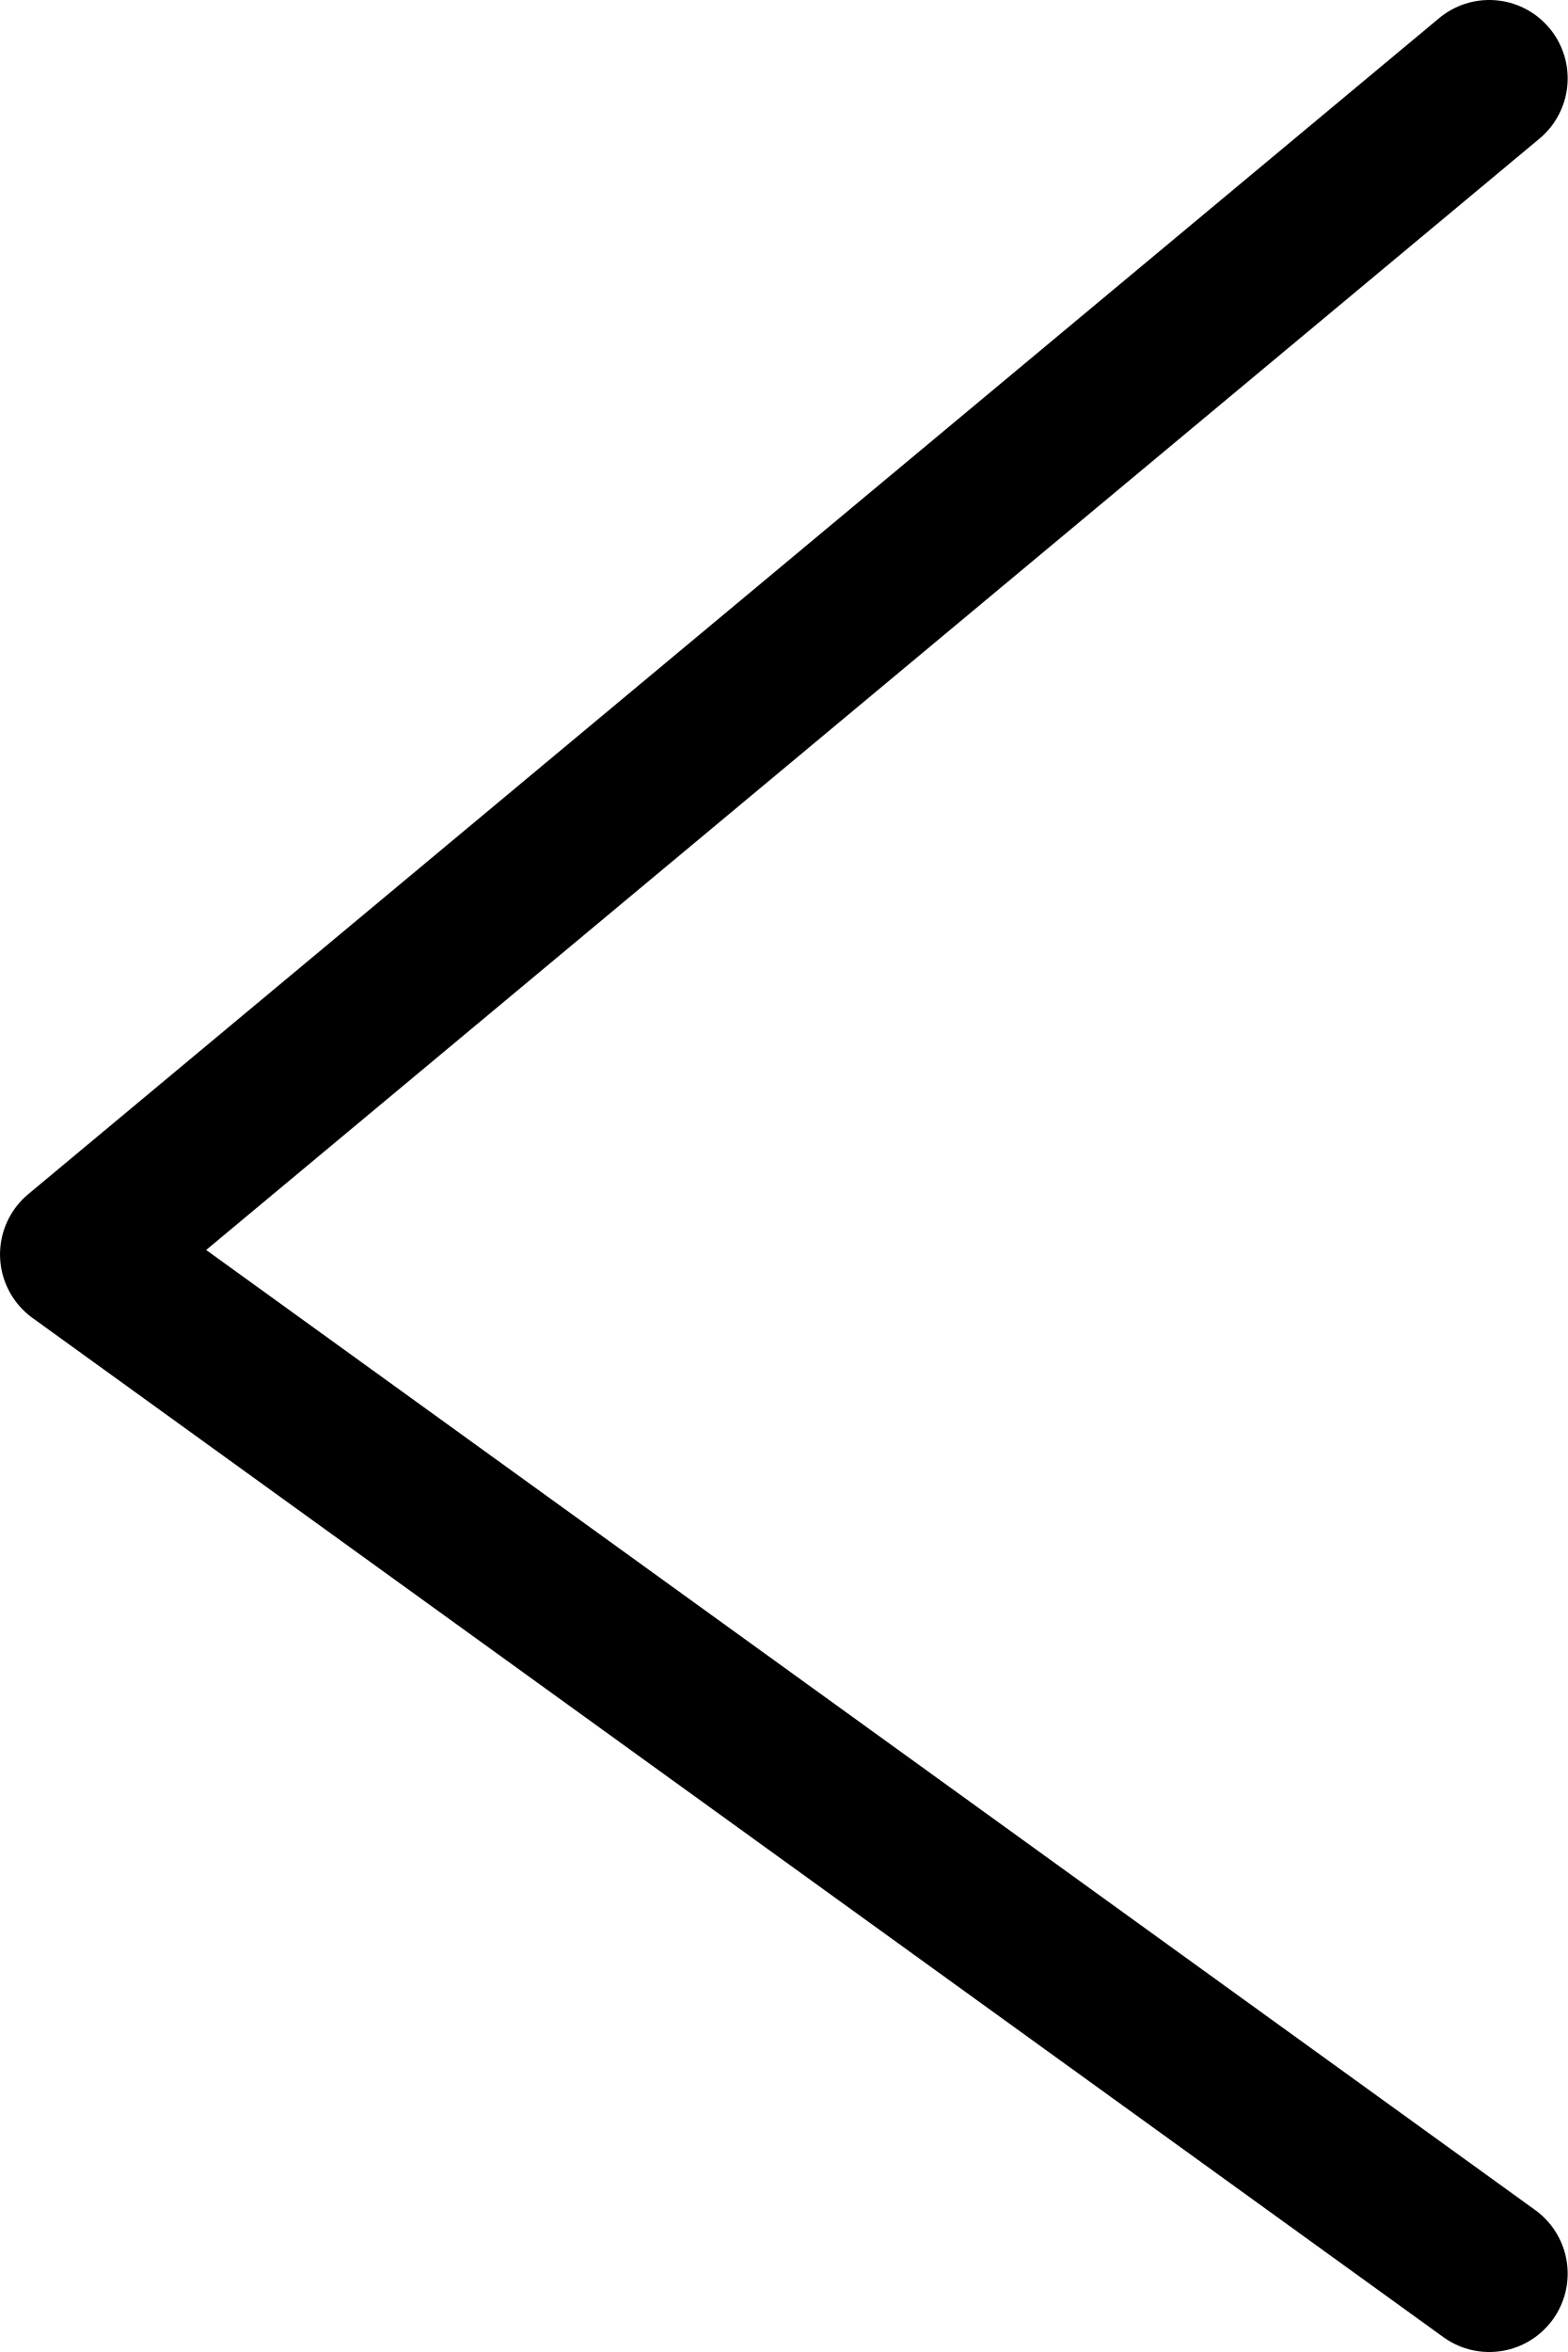
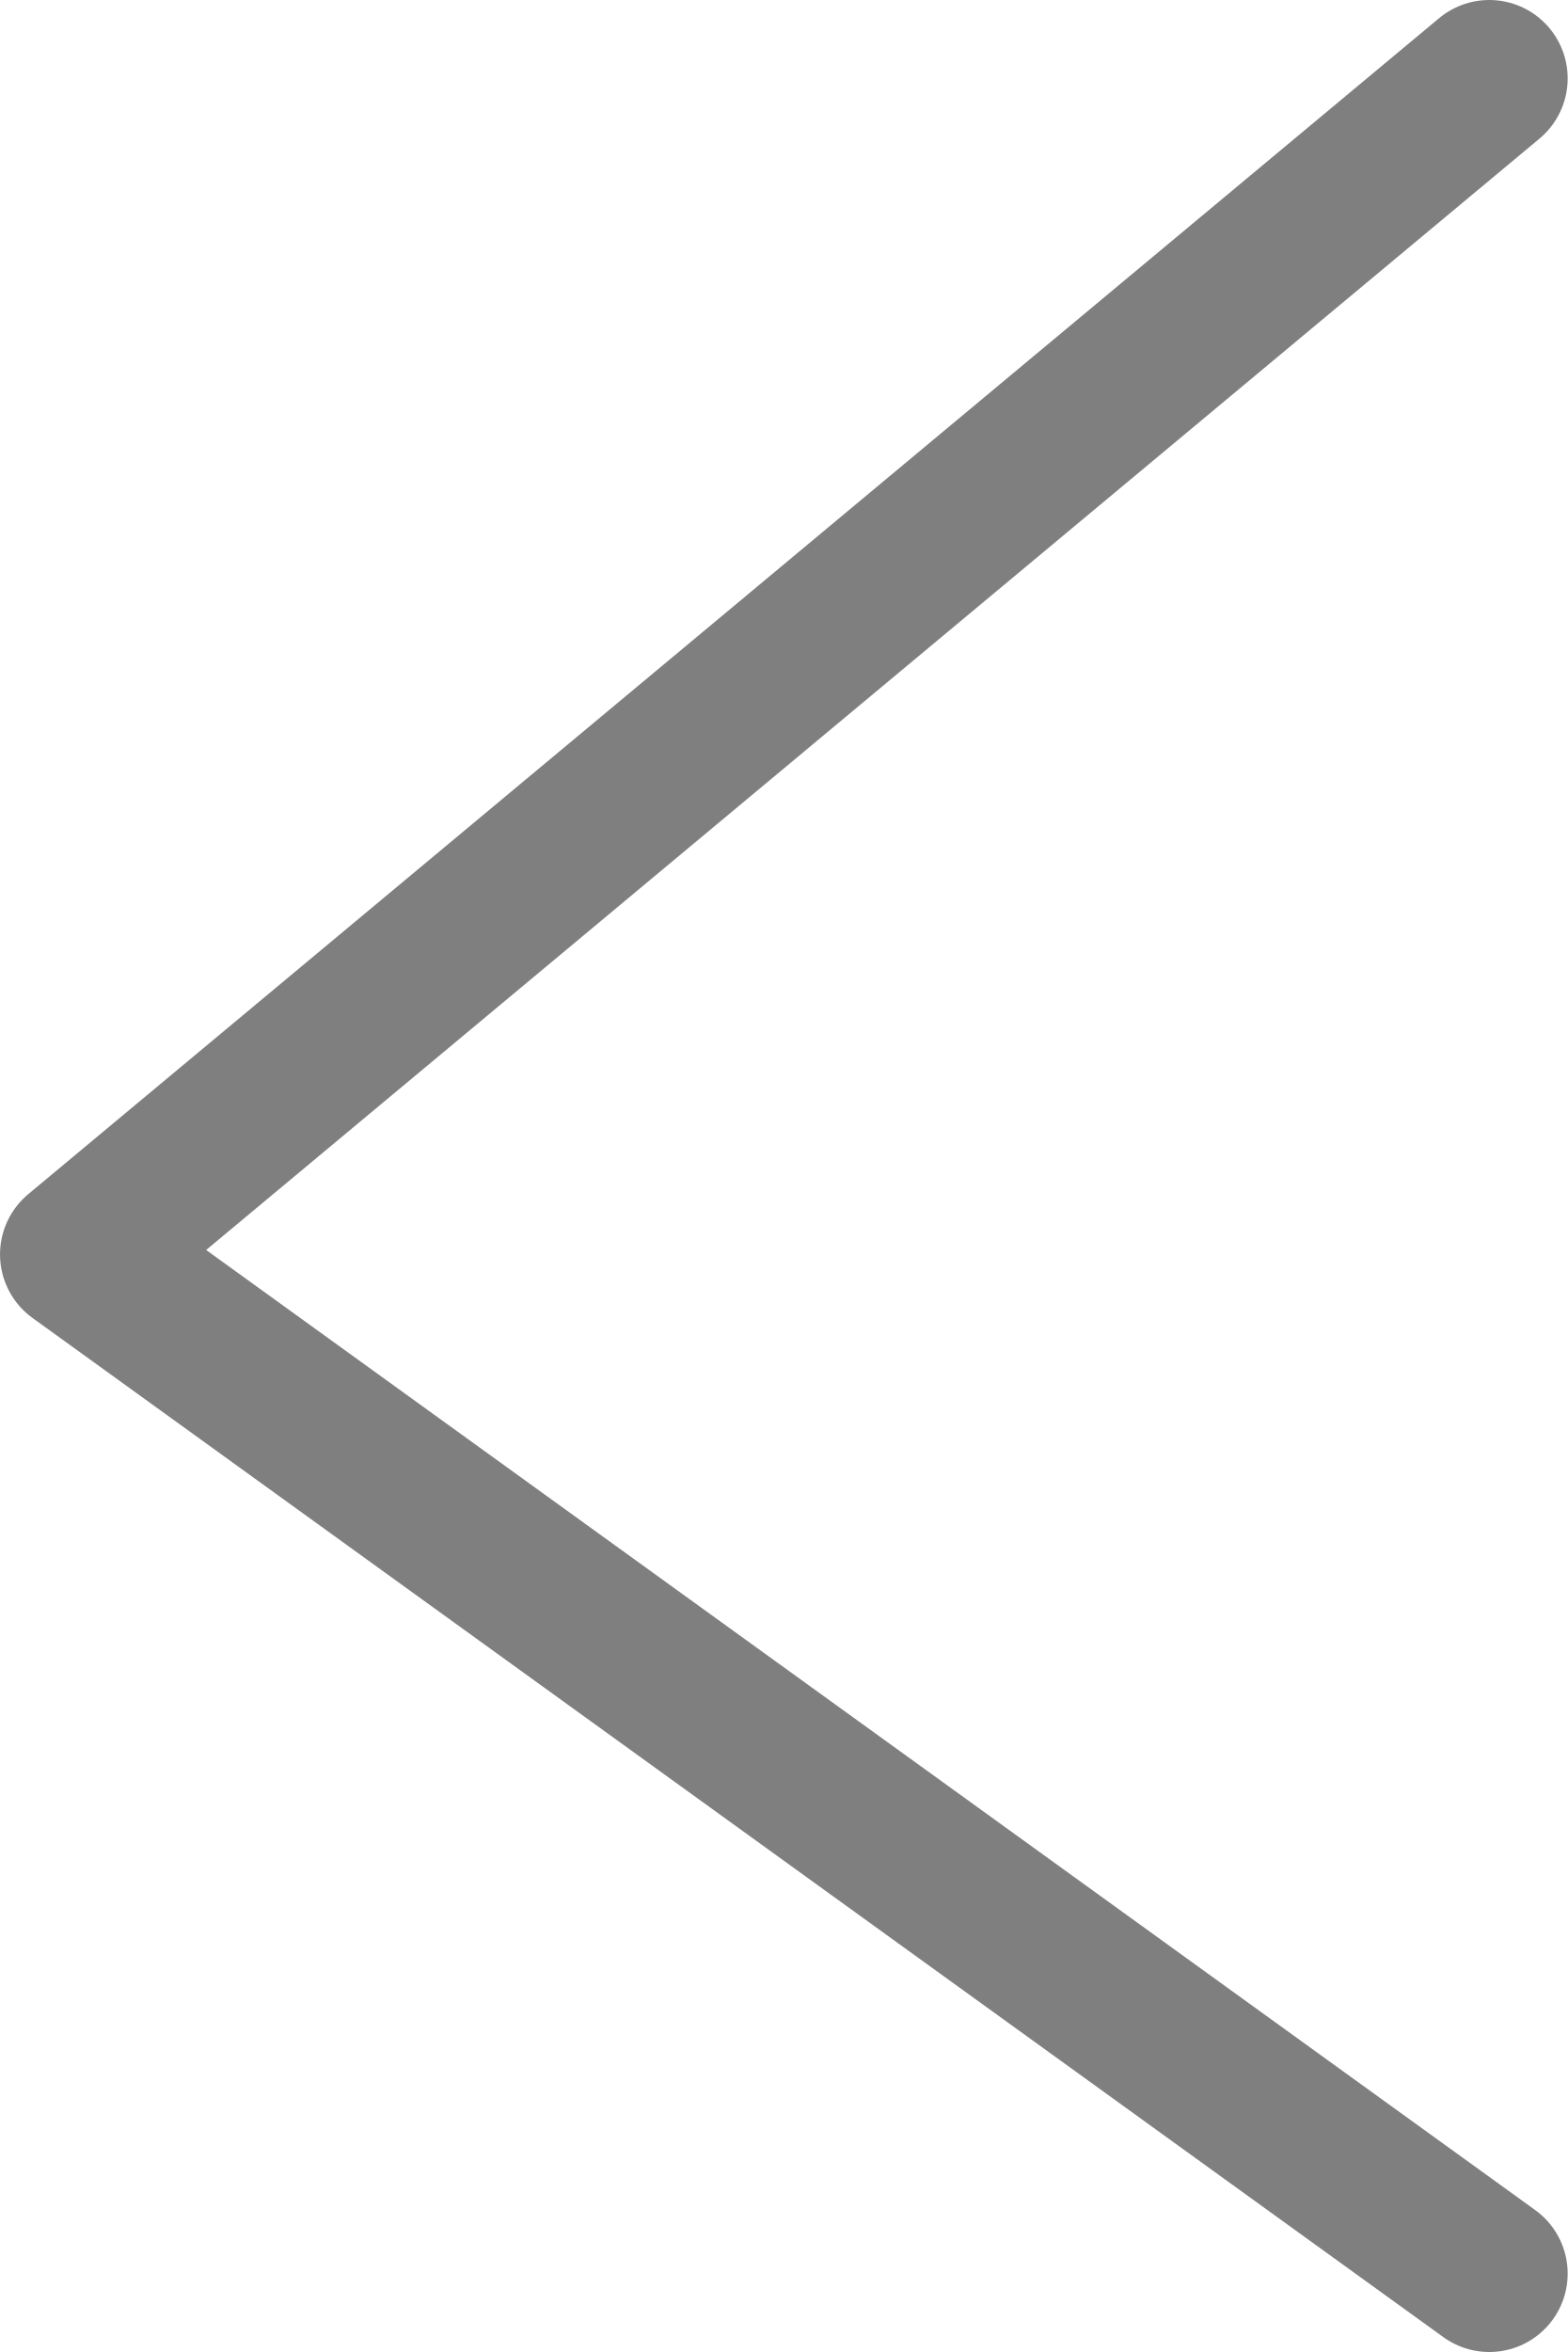
<svg xmlns="http://www.w3.org/2000/svg" width="100" height="150" viewBox="0 0 26.458 39.688" version="1.1" id="svg1">
  <defs id="defs1" />
  <g id="layer1">
-     <path style="fill:none;stroke:#000000;stroke-width:2.646;stroke-linecap:round;stroke-linejoin:round;stroke-dasharray:none" d="M 25.135,1.323 1.323,21.167 25.135,38.365" id="path1" />
+     <path style="fill:none;stroke:#000000;stroke-width:2.646;stroke-linecap:round;stroke-linejoin:round;stroke-dasharray:none;opacity:0.5" d="M 25.135,1.323 1.323,21.167 25.135,38.365" id="path1" />
  </g>
</svg>
